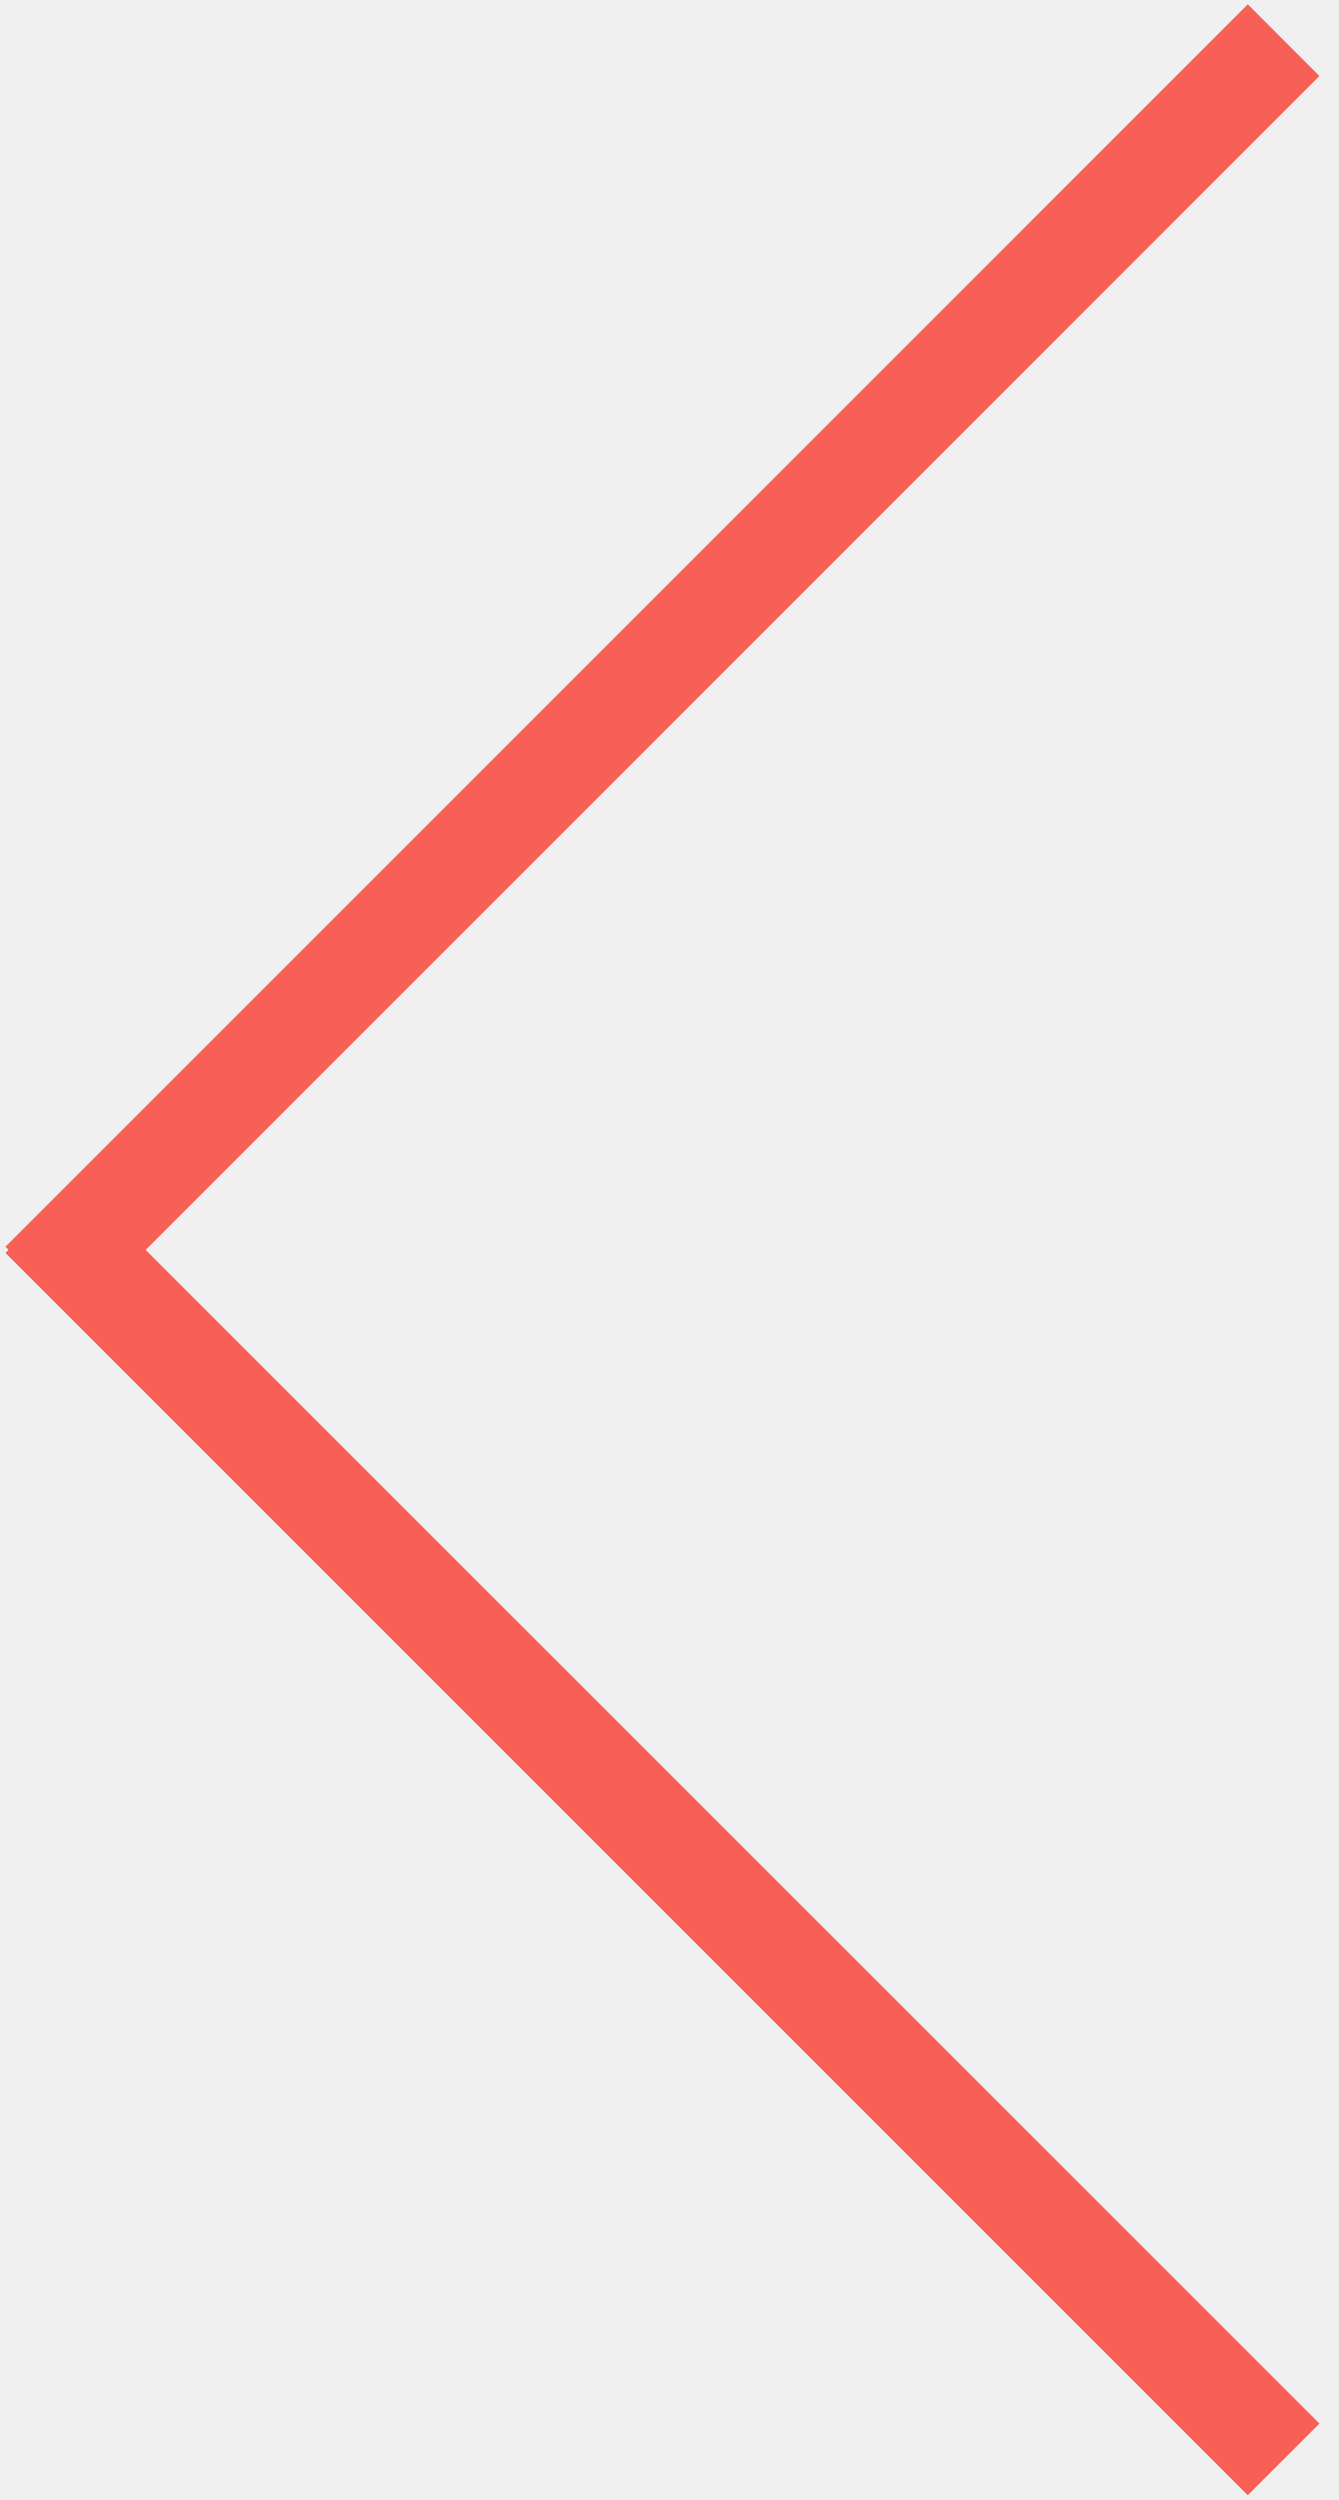
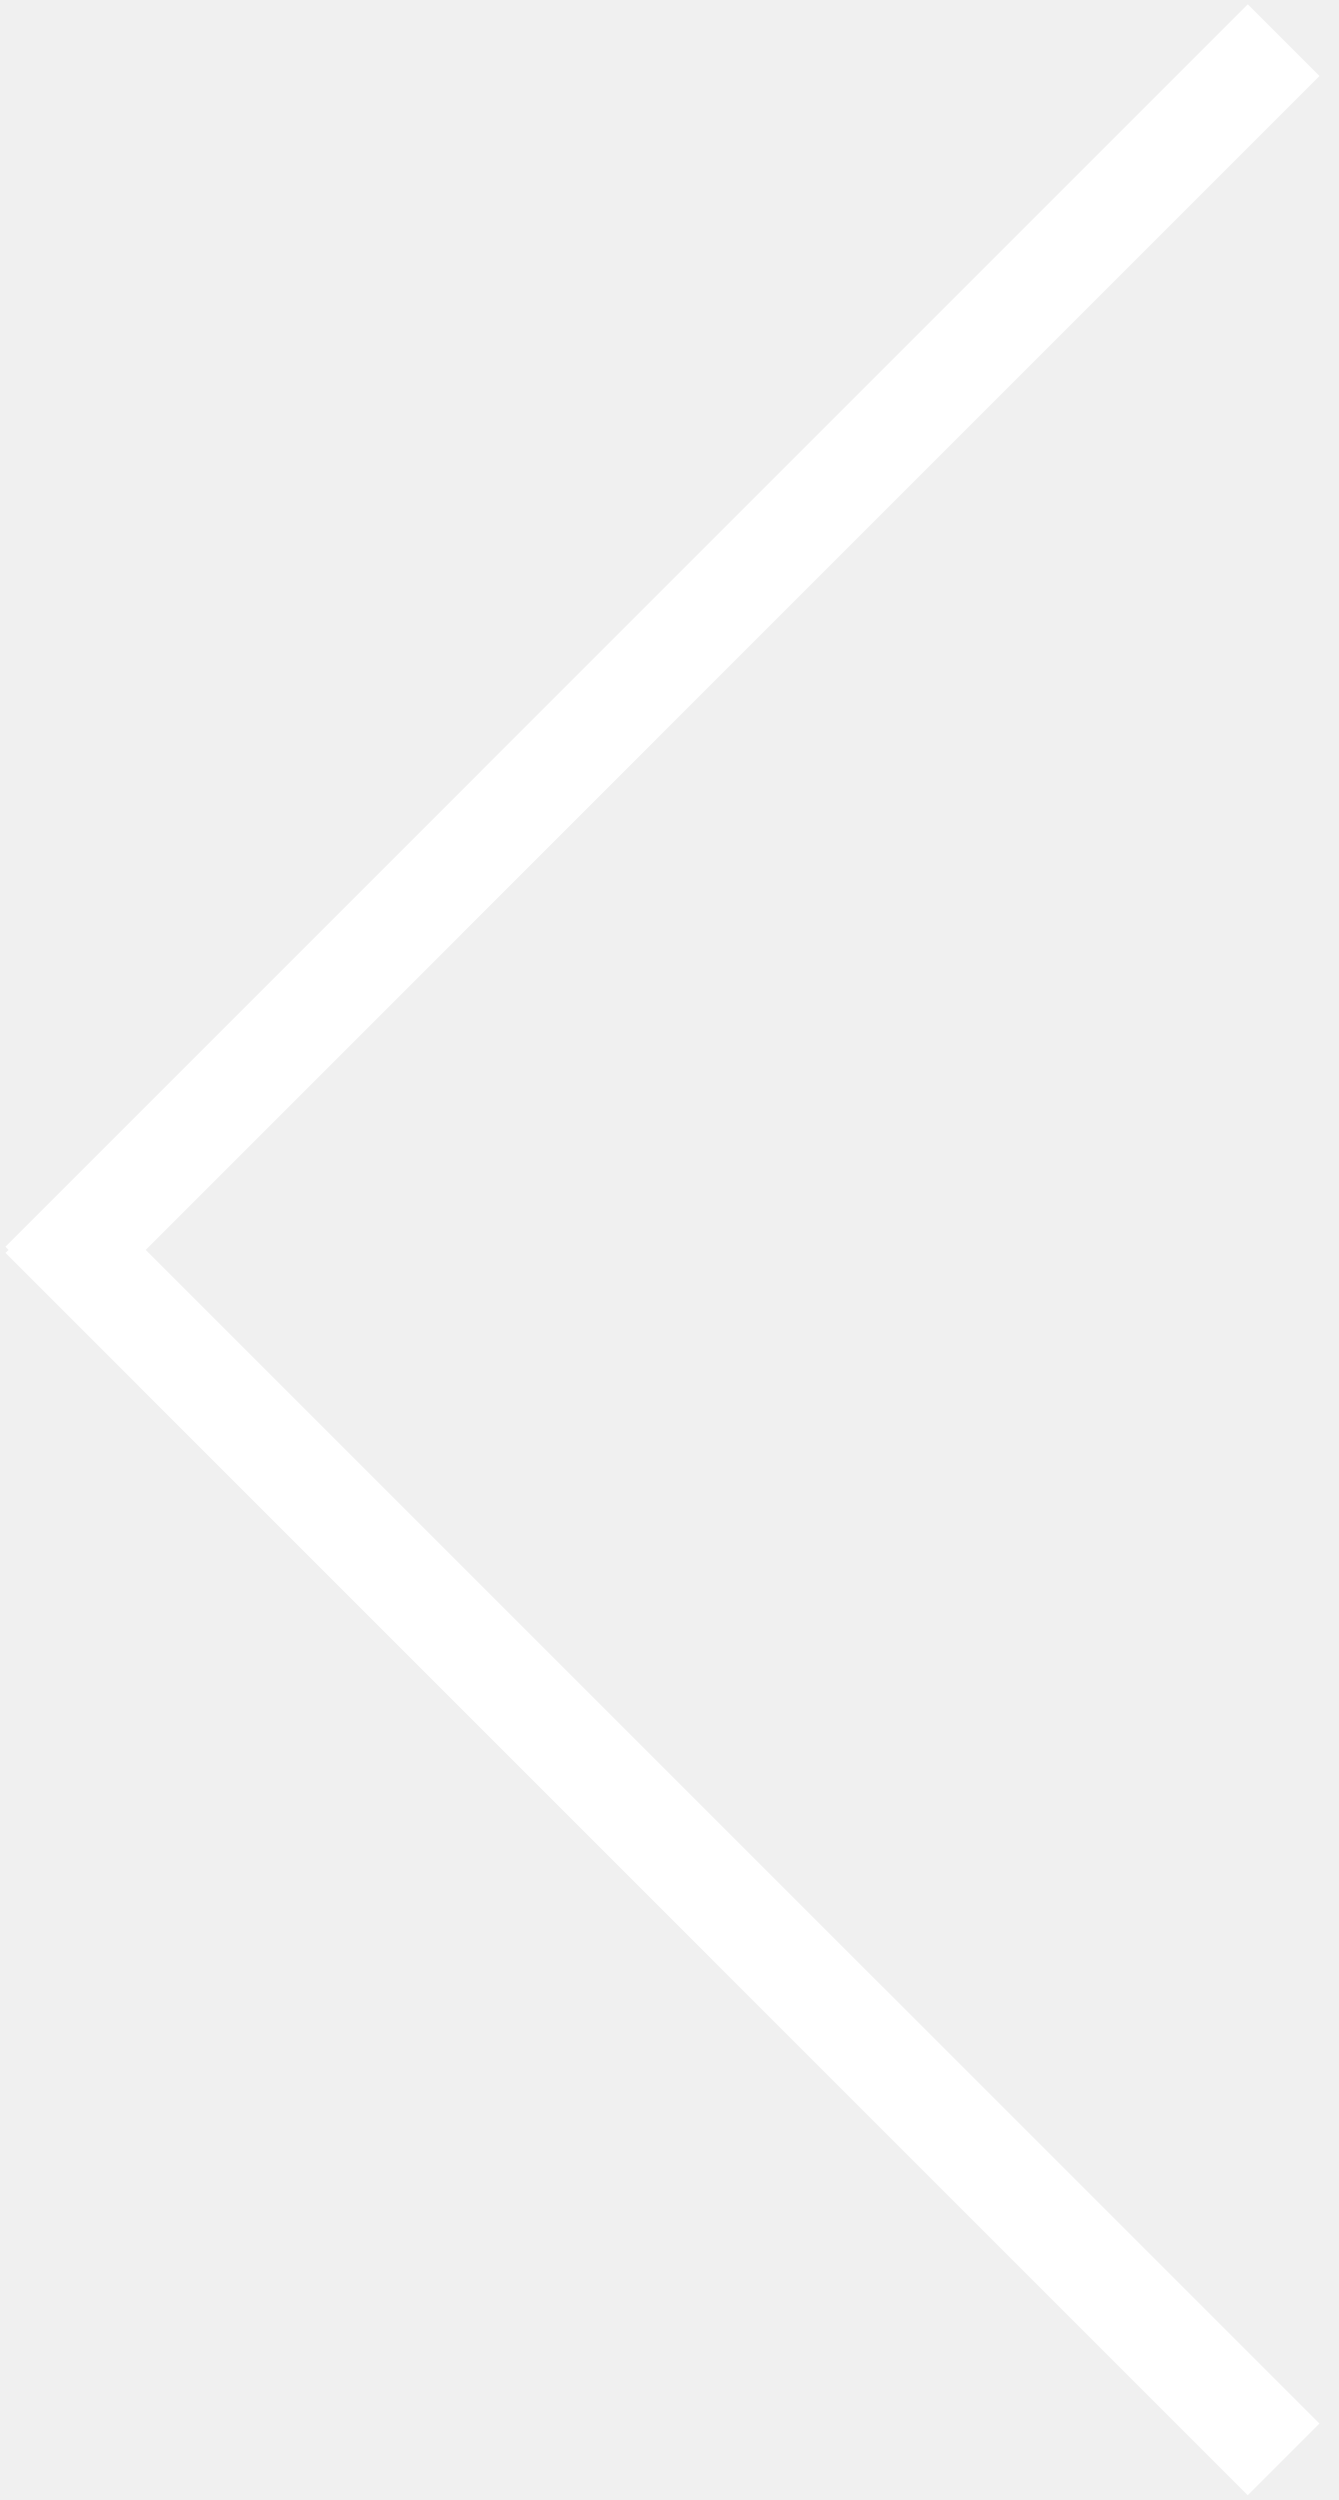
<svg xmlns="http://www.w3.org/2000/svg" version="1.1" id="Layer_1" x="0px" y="0px" width="26.391px" height="49.305px" viewBox="0 0 26.391 49.305" enable-background="new 0 0 26.391 49.305" xml:space="preserve">
-   <polygon fill="#F86057" points="24.608,49.211 26.022,47.797 2.873,24.651 26.022,1.499 24.609,0.085 0.108,24.587 0.168,24.651   0.108,24.71 " />
+   <polygon fill="#FFFFFF" points="24.608,49.211 26.022,47.797 2.873,24.651 26.022,1.499 24.609,0.085 0.108,24.587 0.168,24.651   0.108,24.71 " />
</svg>
